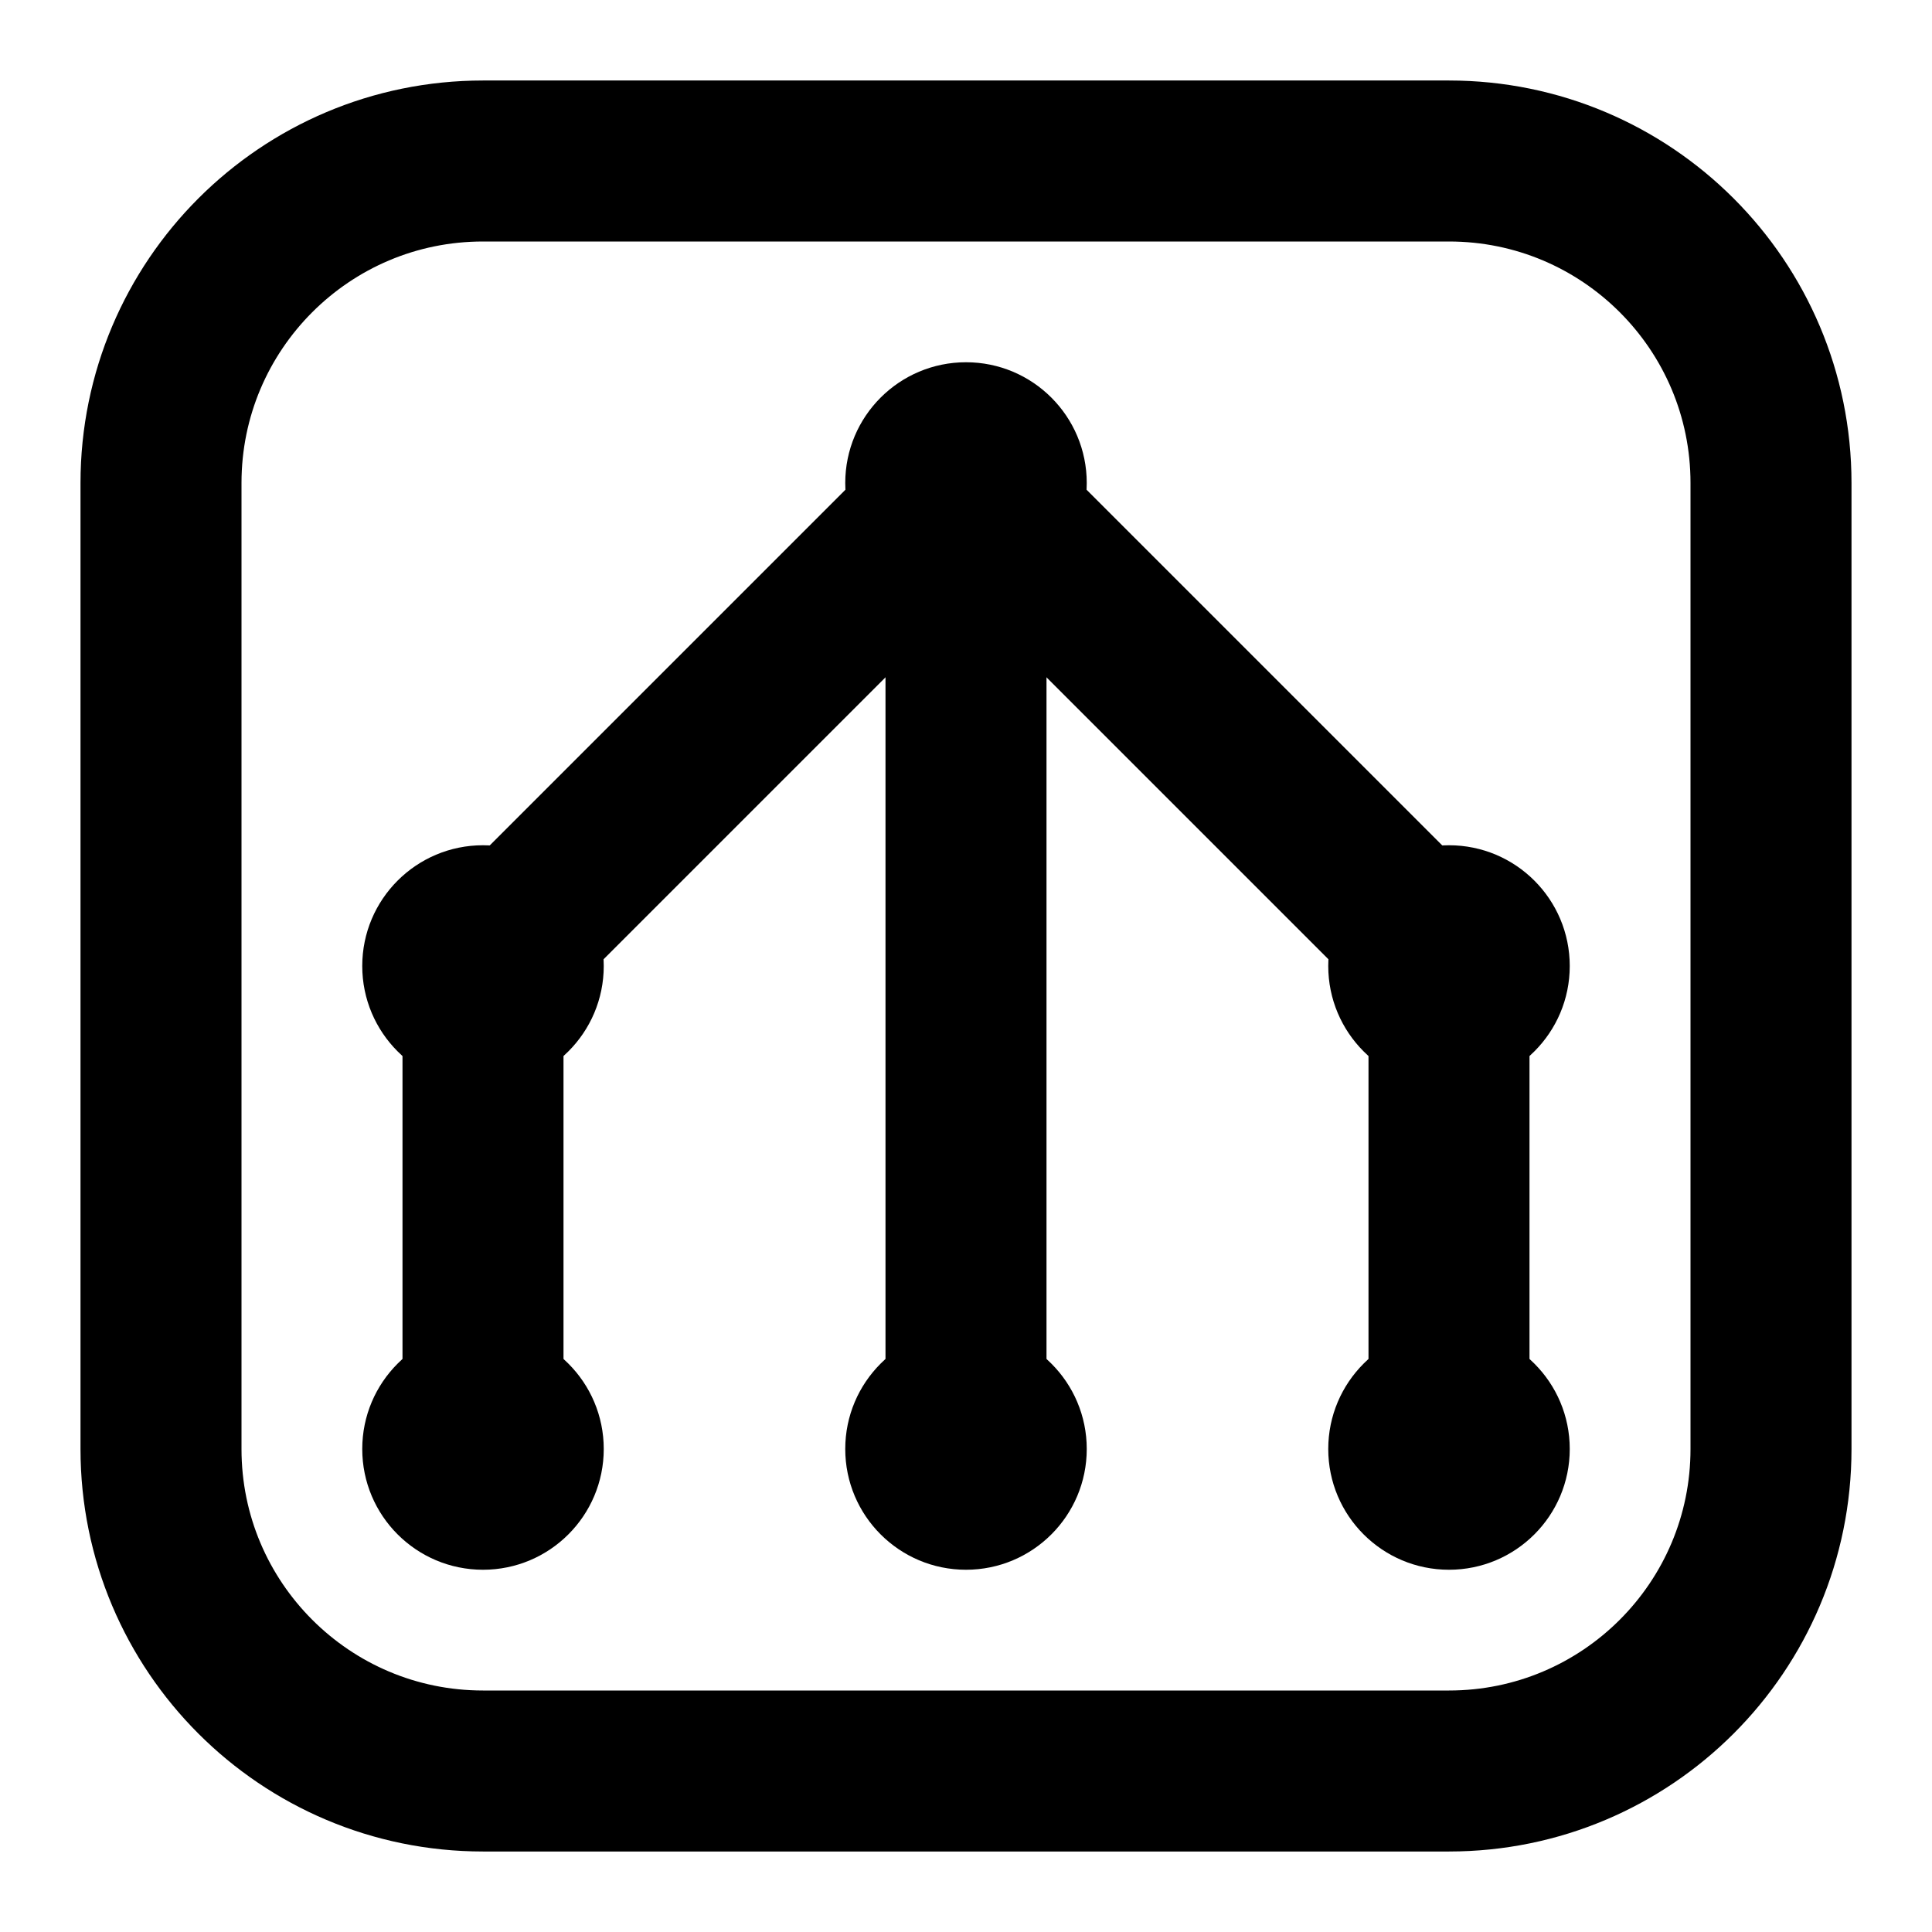
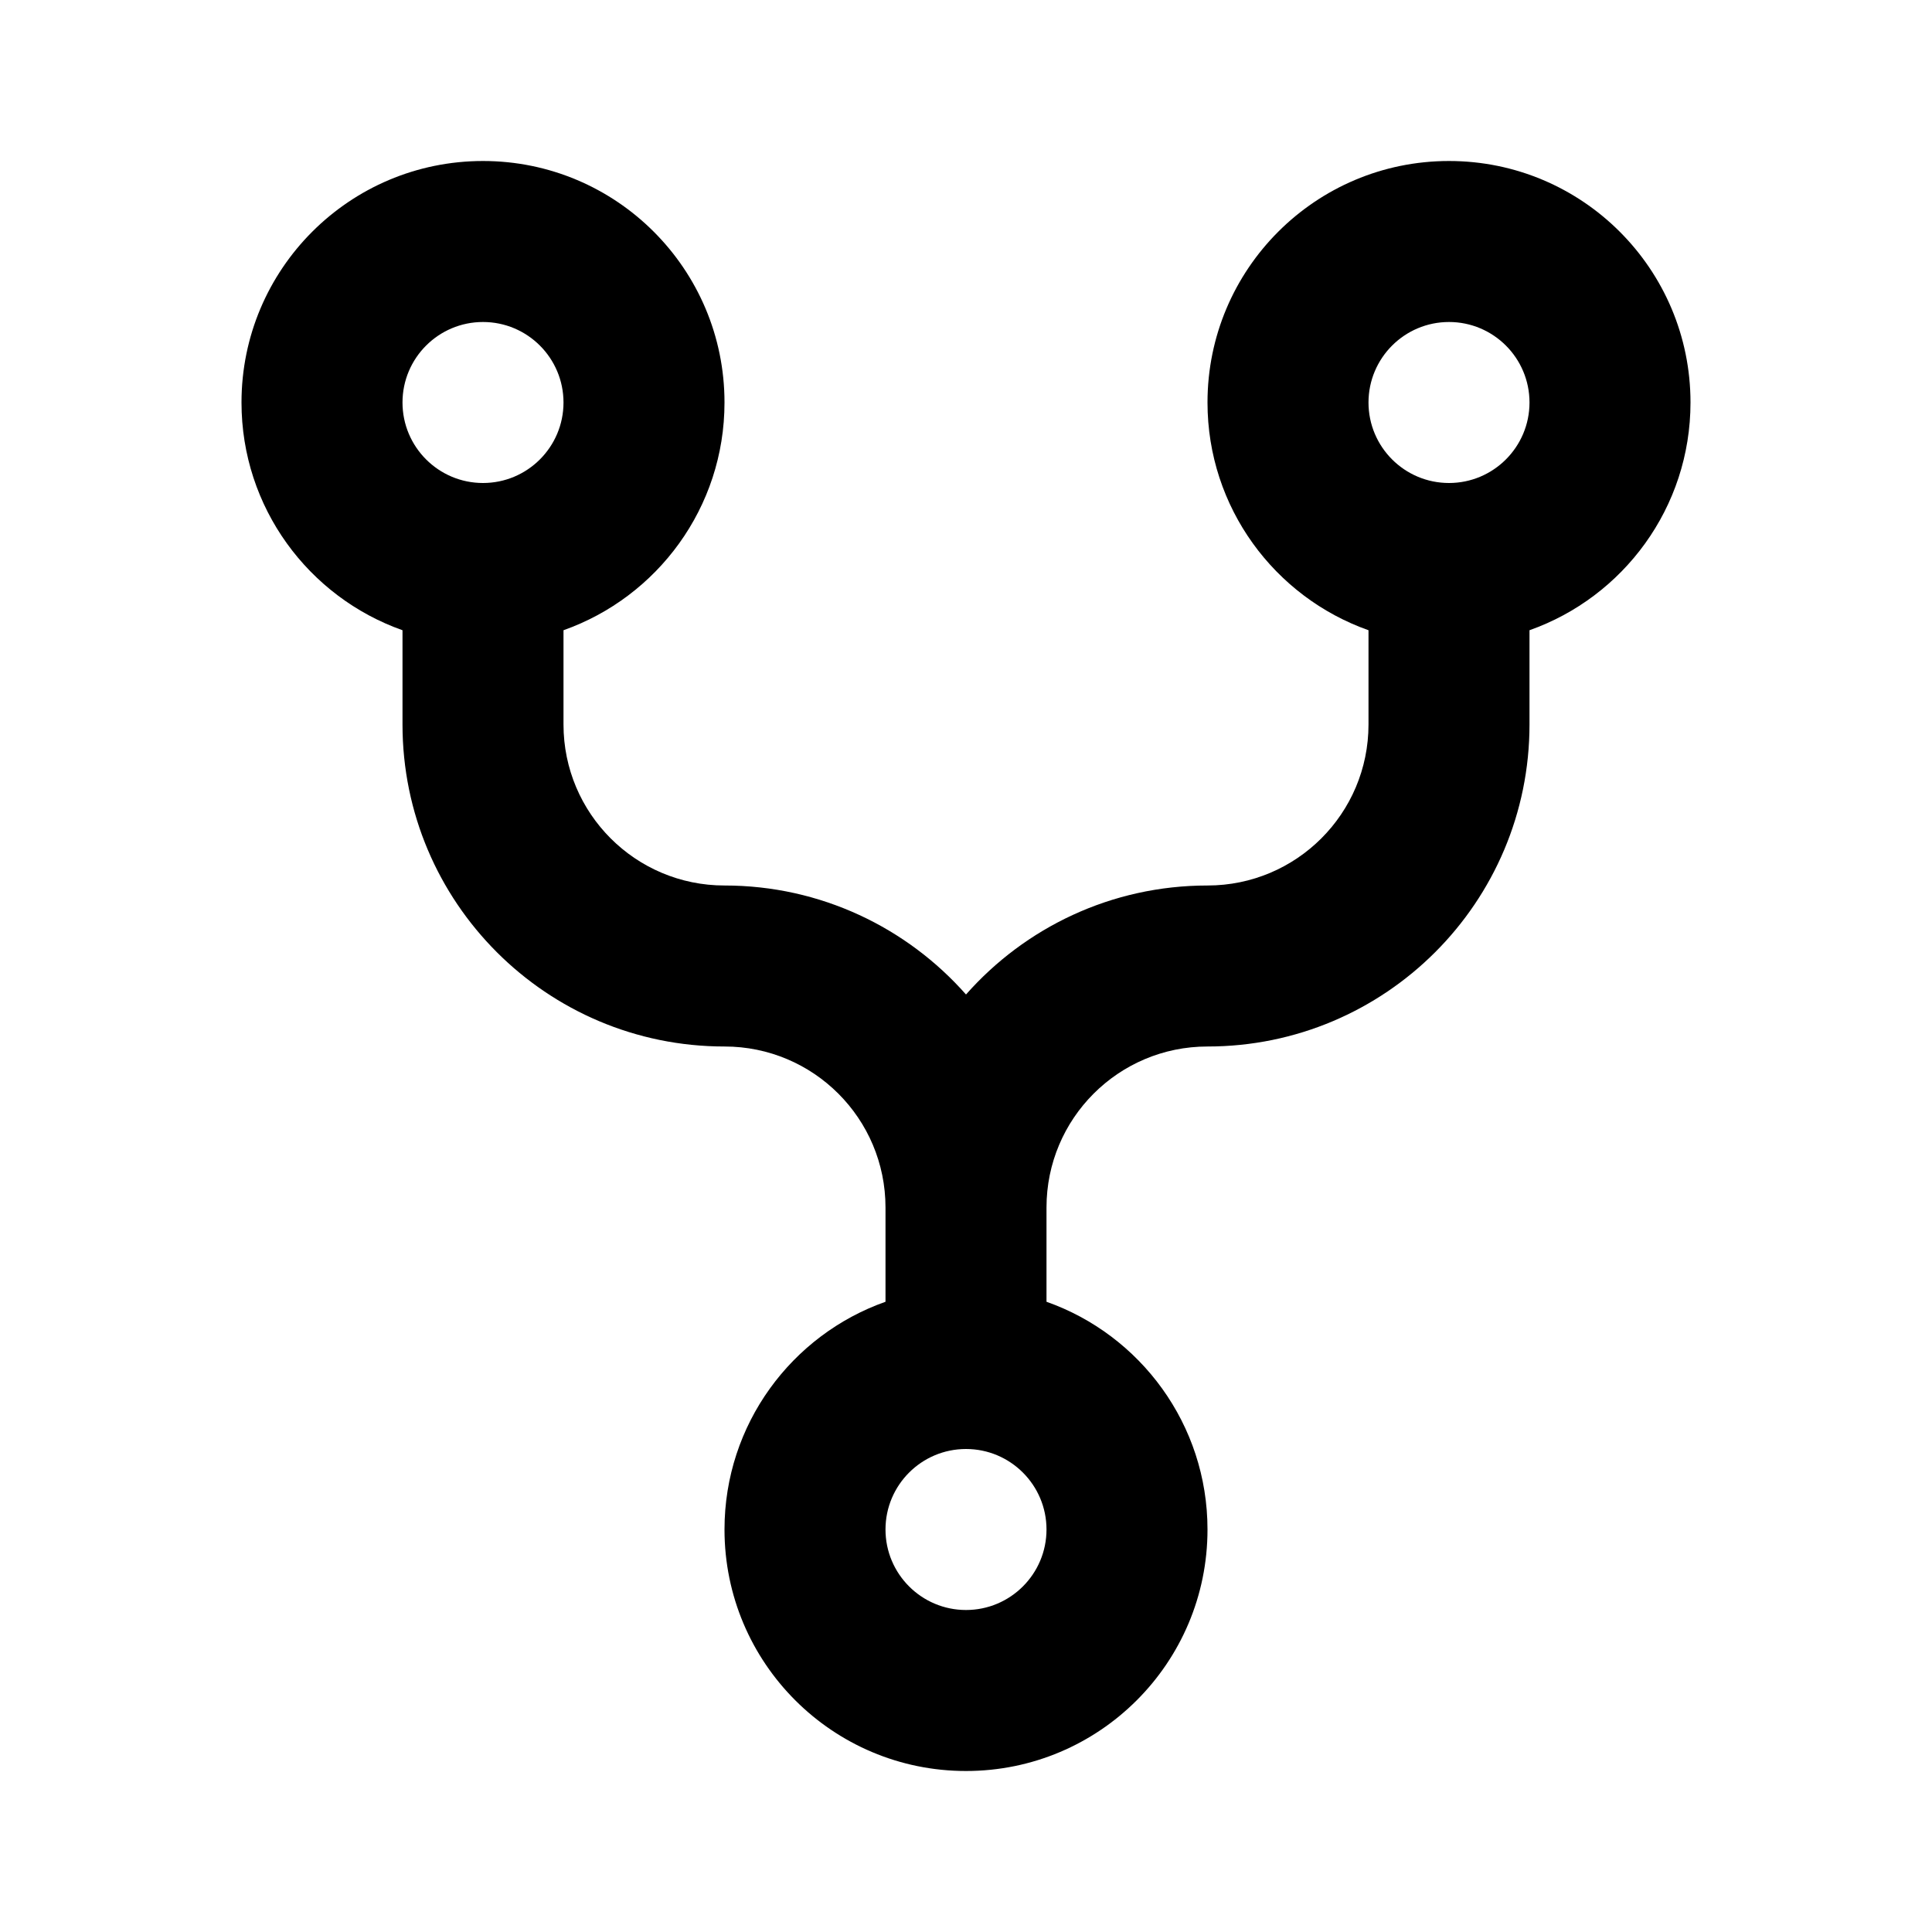
- <svg xmlns="http://www.w3.org/2000/svg" width="24" height="24" viewBox="0 0 24 24" fill="none">
-   <rect x="2" y="2" width="20" height="20" rx="4" stroke="currentColor" stroke-width="2" />
-   <path d="M6 18V12" stroke="currentColor" stroke-width="2" stroke-linecap="round" />
-   <path d="M6 12L12 6" stroke="currentColor" stroke-width="2" stroke-linecap="round" />
-   <path d="M12 6L18 12" stroke="currentColor" stroke-width="2" stroke-linecap="round" />
-   <path d="M12 6V18" stroke="currentColor" stroke-width="2" stroke-linecap="round" />
-   <path d="M18 12V18" stroke="currentColor" stroke-width="2" stroke-linecap="round" />
-   <circle cx="6" cy="18" r="1.5" fill="currentColor" />
-   <circle cx="6" cy="12" r="1.5" fill="currentColor" />
-   <circle cx="12" cy="6" r="1.5" fill="currentColor" />
-   <circle cx="12" cy="18" r="1.5" fill="currentColor" />
-   <circle cx="18" cy="12" r="1.5" fill="currentColor" />
-   <circle cx="18" cy="18" r="1.5" fill="currentColor" />
+ <svg xmlns="http://www.w3.org/2000/svg" width="800px" height="800px" viewBox="0 0 24 24" fill="none">
+   <path fill-rule="evenodd" clip-rule="evenodd" d="M6 4C5.448 4 5 4.448 5 5C5 5.552 5.448 6 6 6C6.552 6 7 5.552 7 5C7 4.448 6.552 4 6 4ZM9 5C9 6.306 8.165 7.417 7 7.829V9C7 10.105 7.895 11 9 11C10.195 11 11.267 11.524 12 12.354C12.733 11.524 13.805 11 15 11C16.105 11 17 10.105 17 9V7.829C15.835 7.417 15 6.306 15 5C15 3.343 16.343 2 18 2C19.657 2 21 3.343 21 5C21 6.306 20.165 7.417 19 7.829V9C19 11.209 17.209 13 15 13C13.895 13 13 13.895 13 15V16.171C14.165 16.582 15 17.694 15 19C15 20.657 13.657 22 12 22C10.343 22 9 20.657 9 19C9 17.694 9.835 16.582 11 16.171V15C11 13.895 10.105 13 9 13C6.791 13 5 11.209 5 9V7.829C3.835 7.417 3 6.306 3 5C3 3.343 4.343 2 6 2C7.657 2 9 3.343 9 5ZM12 18C11.448 18 11 18.448 11 19C11 19.552 11.448 20 12 20C12.552 20 13 19.552 13 19C13 18.448 12.552 18 12 18ZM18 6C18.552 6 19 5.552 19 5C19 4.448 18.552 4 18 4C17.448 4 17 4.448 17 5C17 5.552 17.448 6 18 6Z" fill="#000000" />
</svg>
